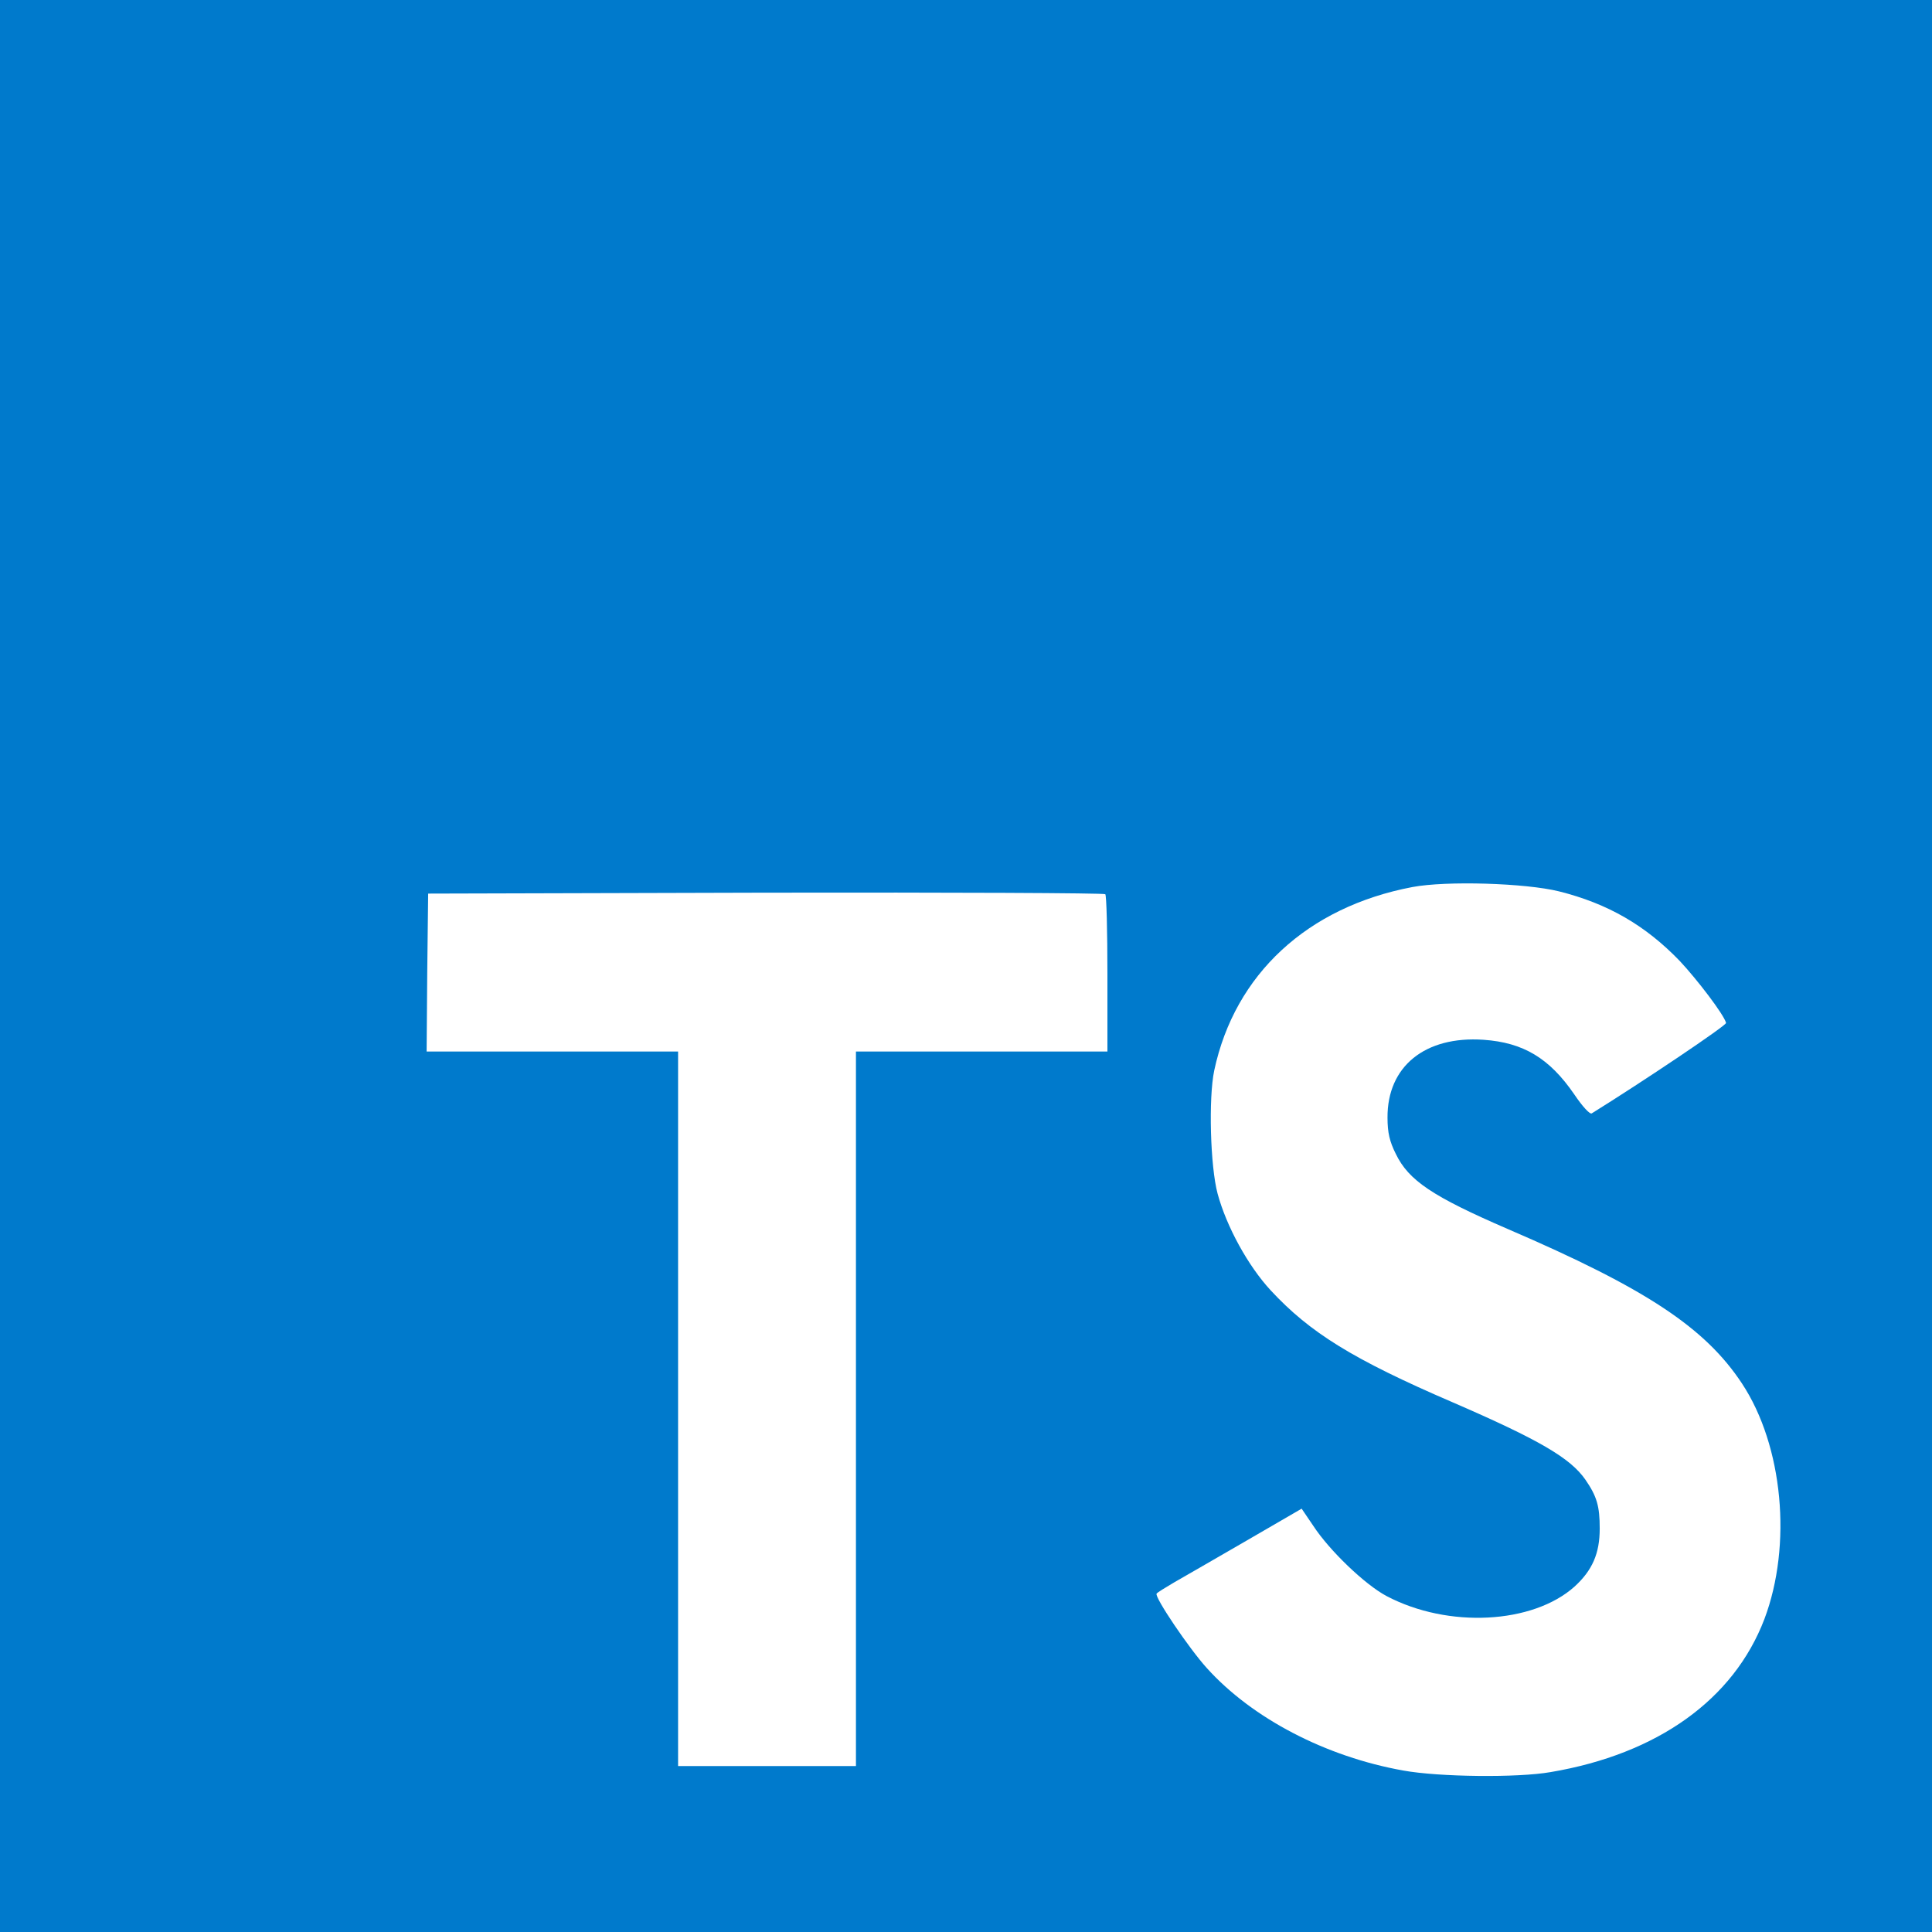
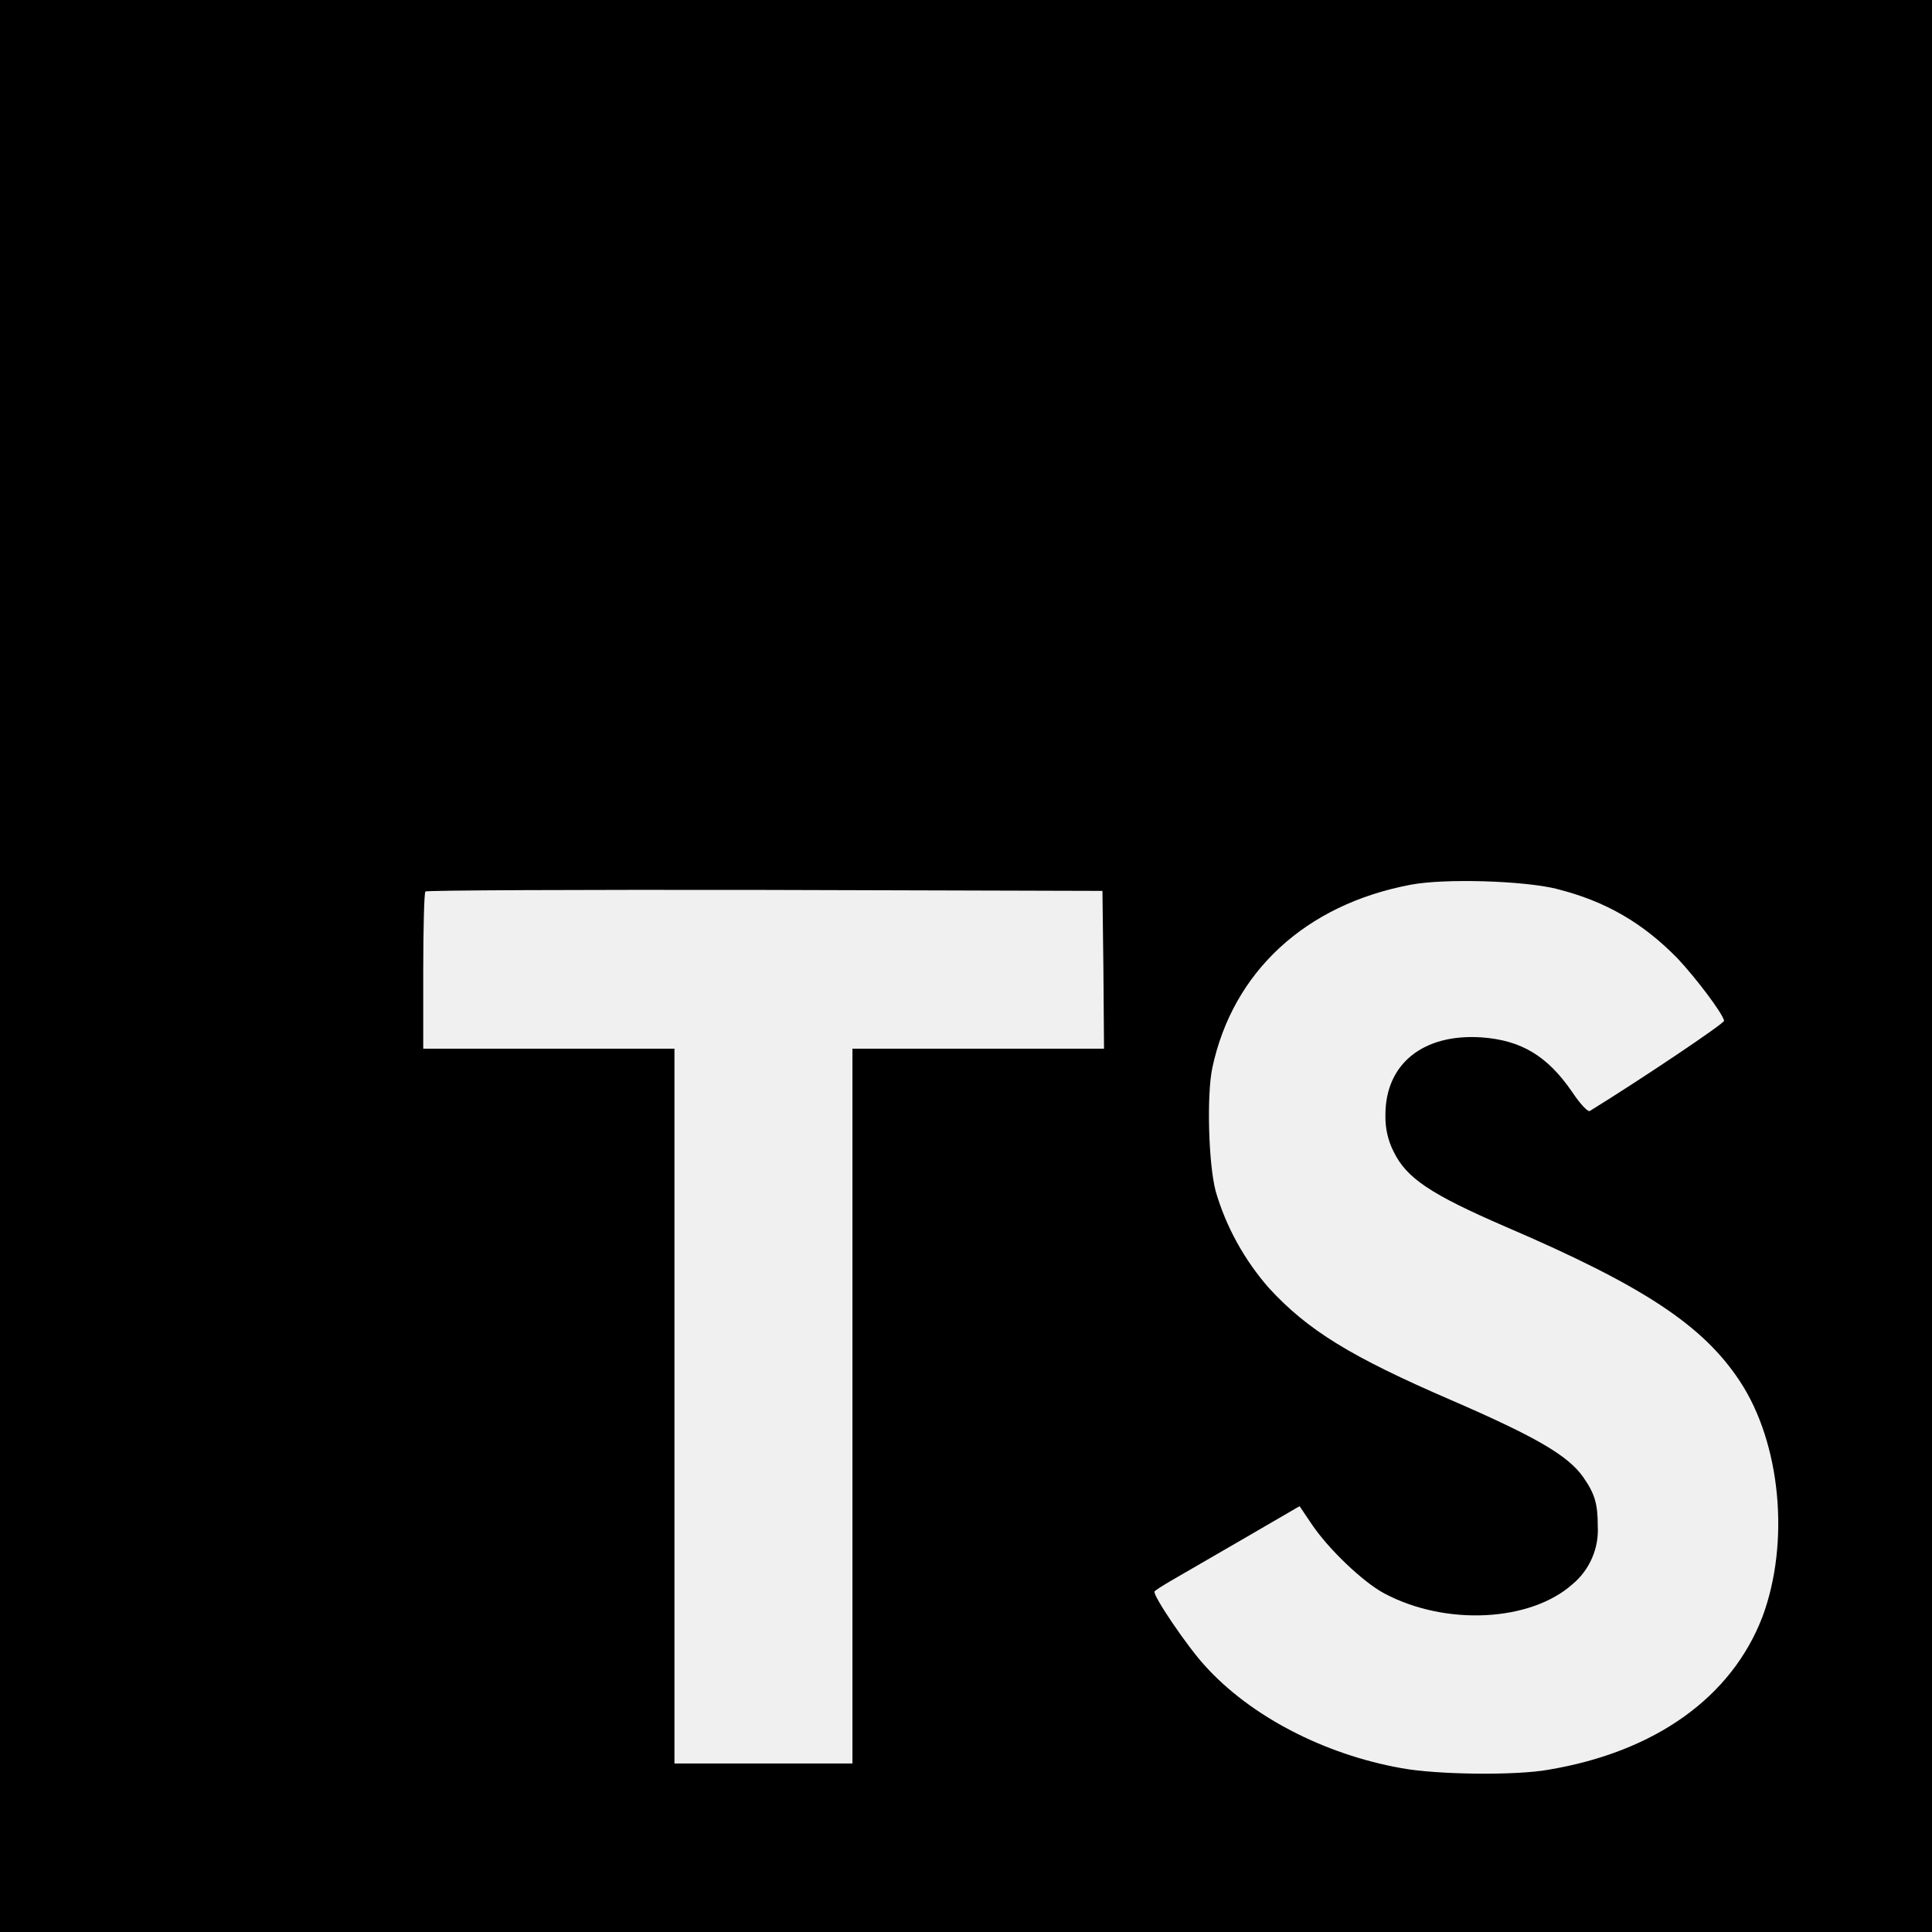
- <svg xmlns="http://www.w3.org/2000/svg" width="800px" height="800px" viewBox="0 0 256 256" version="1.1" preserveAspectRatio="xMidYMid">
-   <g>
-     <polygon fill="#007ACC" transform="translate(128, 128) scale(1, -1) translate(-128, -128) " points="0 128 0 0 128 0 256 0 256 128 256 256 128 256 0 256">
- 
- </polygon>
-     <path d="M146.658,223.437 L146.739,212.953 L130.079,212.953 L113.419,212.953 L113.419,165.613 L113.419,118.274 L101.635,118.274 L89.851,118.274 L89.851,165.613 L89.851,212.953 L73.19,212.953 L56.53,212.953 L56.53,223.234 C56.53,228.923 56.652,233.677 56.814,233.799 C56.936,233.961 77.213,234.043 101.797,234.002 L146.536,233.88 L146.658,223.437 Z" fill="#FFFFFF" transform="translate(101.6346, 176.143) rotate(-180) translate(-101.6346, -176.143) ">
- 
- </path>
-     <path d="M206.567,234.272 C213.068,232.647 218.026,229.762 222.577,225.048 C224.934,222.529 228.428,217.937 228.713,216.84 C228.794,216.515 217.66,209.038 210.915,204.852 C210.671,204.69 209.696,205.746 208.598,207.372 C205.307,212.167 201.853,214.239 196.57,214.605 C188.809,215.133 183.811,211.07 183.852,204.284 C183.852,202.292 184.136,201.114 184.949,199.489 C186.656,195.953 189.825,193.84 199.781,189.533 C218.107,181.65 225.949,176.449 230.826,169.053 C236.271,160.804 237.49,147.638 233.792,137.845 C229.729,127.199 219.651,119.966 205.469,117.569 C201.081,116.797 190.678,116.918 185.965,117.772 C175.684,119.6 165.932,124.68 159.918,131.344 C157.561,133.945 152.969,140.731 153.254,141.218 C153.376,141.381 154.432,142.031 155.61,142.722 C156.748,143.372 161.056,145.851 165.119,148.207 L172.474,152.474 L174.018,150.198 C176.172,146.907 180.885,142.397 183.73,140.893 C191.897,136.586 203.113,137.195 208.639,142.153 C210.996,144.306 211.971,146.541 211.971,149.833 C211.971,152.799 211.605,154.099 210.061,156.334 C208.07,159.179 204.007,161.576 192.466,166.574 C179.26,172.263 173.571,175.798 168.37,181.406 C165.363,184.657 162.518,189.858 161.34,194.206 C160.365,197.823 160.121,206.884 160.893,210.541 C163.616,223.301 173.246,232.2 187.143,234.841 C191.654,235.694 202.137,235.369 206.567,234.272 Z" fill="#FFFFFF" transform="translate(194.5785, 176.1902) scale(1, -1) translate(-194.5785, -176.1902) ">
- 
- </path>
-   </g>
+ <svg xmlns="http://www.w3.org/2000/svg" fill="currentColor" width="800px" height="800px" viewBox="0 0 32 32">
+   <path d="M0 16v16h32v-32h-32zM25.786 14.724c0.813 0.203 1.432 0.568 2.005 1.156 0.292 0.312 0.729 0.885 0.766 1.026 0.010 0.042-1.38 0.974-2.224 1.495-0.031 0.021-0.156-0.109-0.292-0.313-0.411-0.599-0.844-0.859-1.505-0.906-0.969-0.063-1.594 0.443-1.589 1.292-0.005 0.208 0.042 0.417 0.135 0.599 0.214 0.443 0.615 0.708 1.854 1.245 2.292 0.984 3.271 1.635 3.88 2.557 0.682 1.031 0.833 2.677 0.375 3.906-0.51 1.328-1.771 2.234-3.542 2.531-0.547 0.099-1.849 0.083-2.438-0.026-1.286-0.229-2.505-0.865-3.255-1.698-0.297-0.323-0.87-1.172-0.833-1.229 0.016-0.021 0.146-0.104 0.292-0.188s0.682-0.396 1.188-0.688l0.922-0.536 0.193 0.286c0.271 0.411 0.859 0.974 1.214 1.161 1.021 0.542 2.422 0.464 3.115-0.156 0.281-0.234 0.438-0.594 0.417-0.958 0-0.37-0.047-0.536-0.24-0.813-0.25-0.354-0.755-0.656-2.198-1.281-1.651-0.714-2.365-1.151-3.010-1.854-0.406-0.464-0.708-1.010-0.88-1.599-0.12-0.453-0.151-1.589-0.057-2.042 0.339-1.599 1.547-2.708 3.281-3.036 0.563-0.109 1.875-0.068 2.427 0.068zM18.276 16.063l0.010 1.307h-4.167v11.839h-2.948v-11.839h-4.161v-1.281c0-0.714 0.016-1.307 0.036-1.323 0.016-0.021 2.547-0.031 5.62-0.026l5.594 0.016z" />
</svg>
